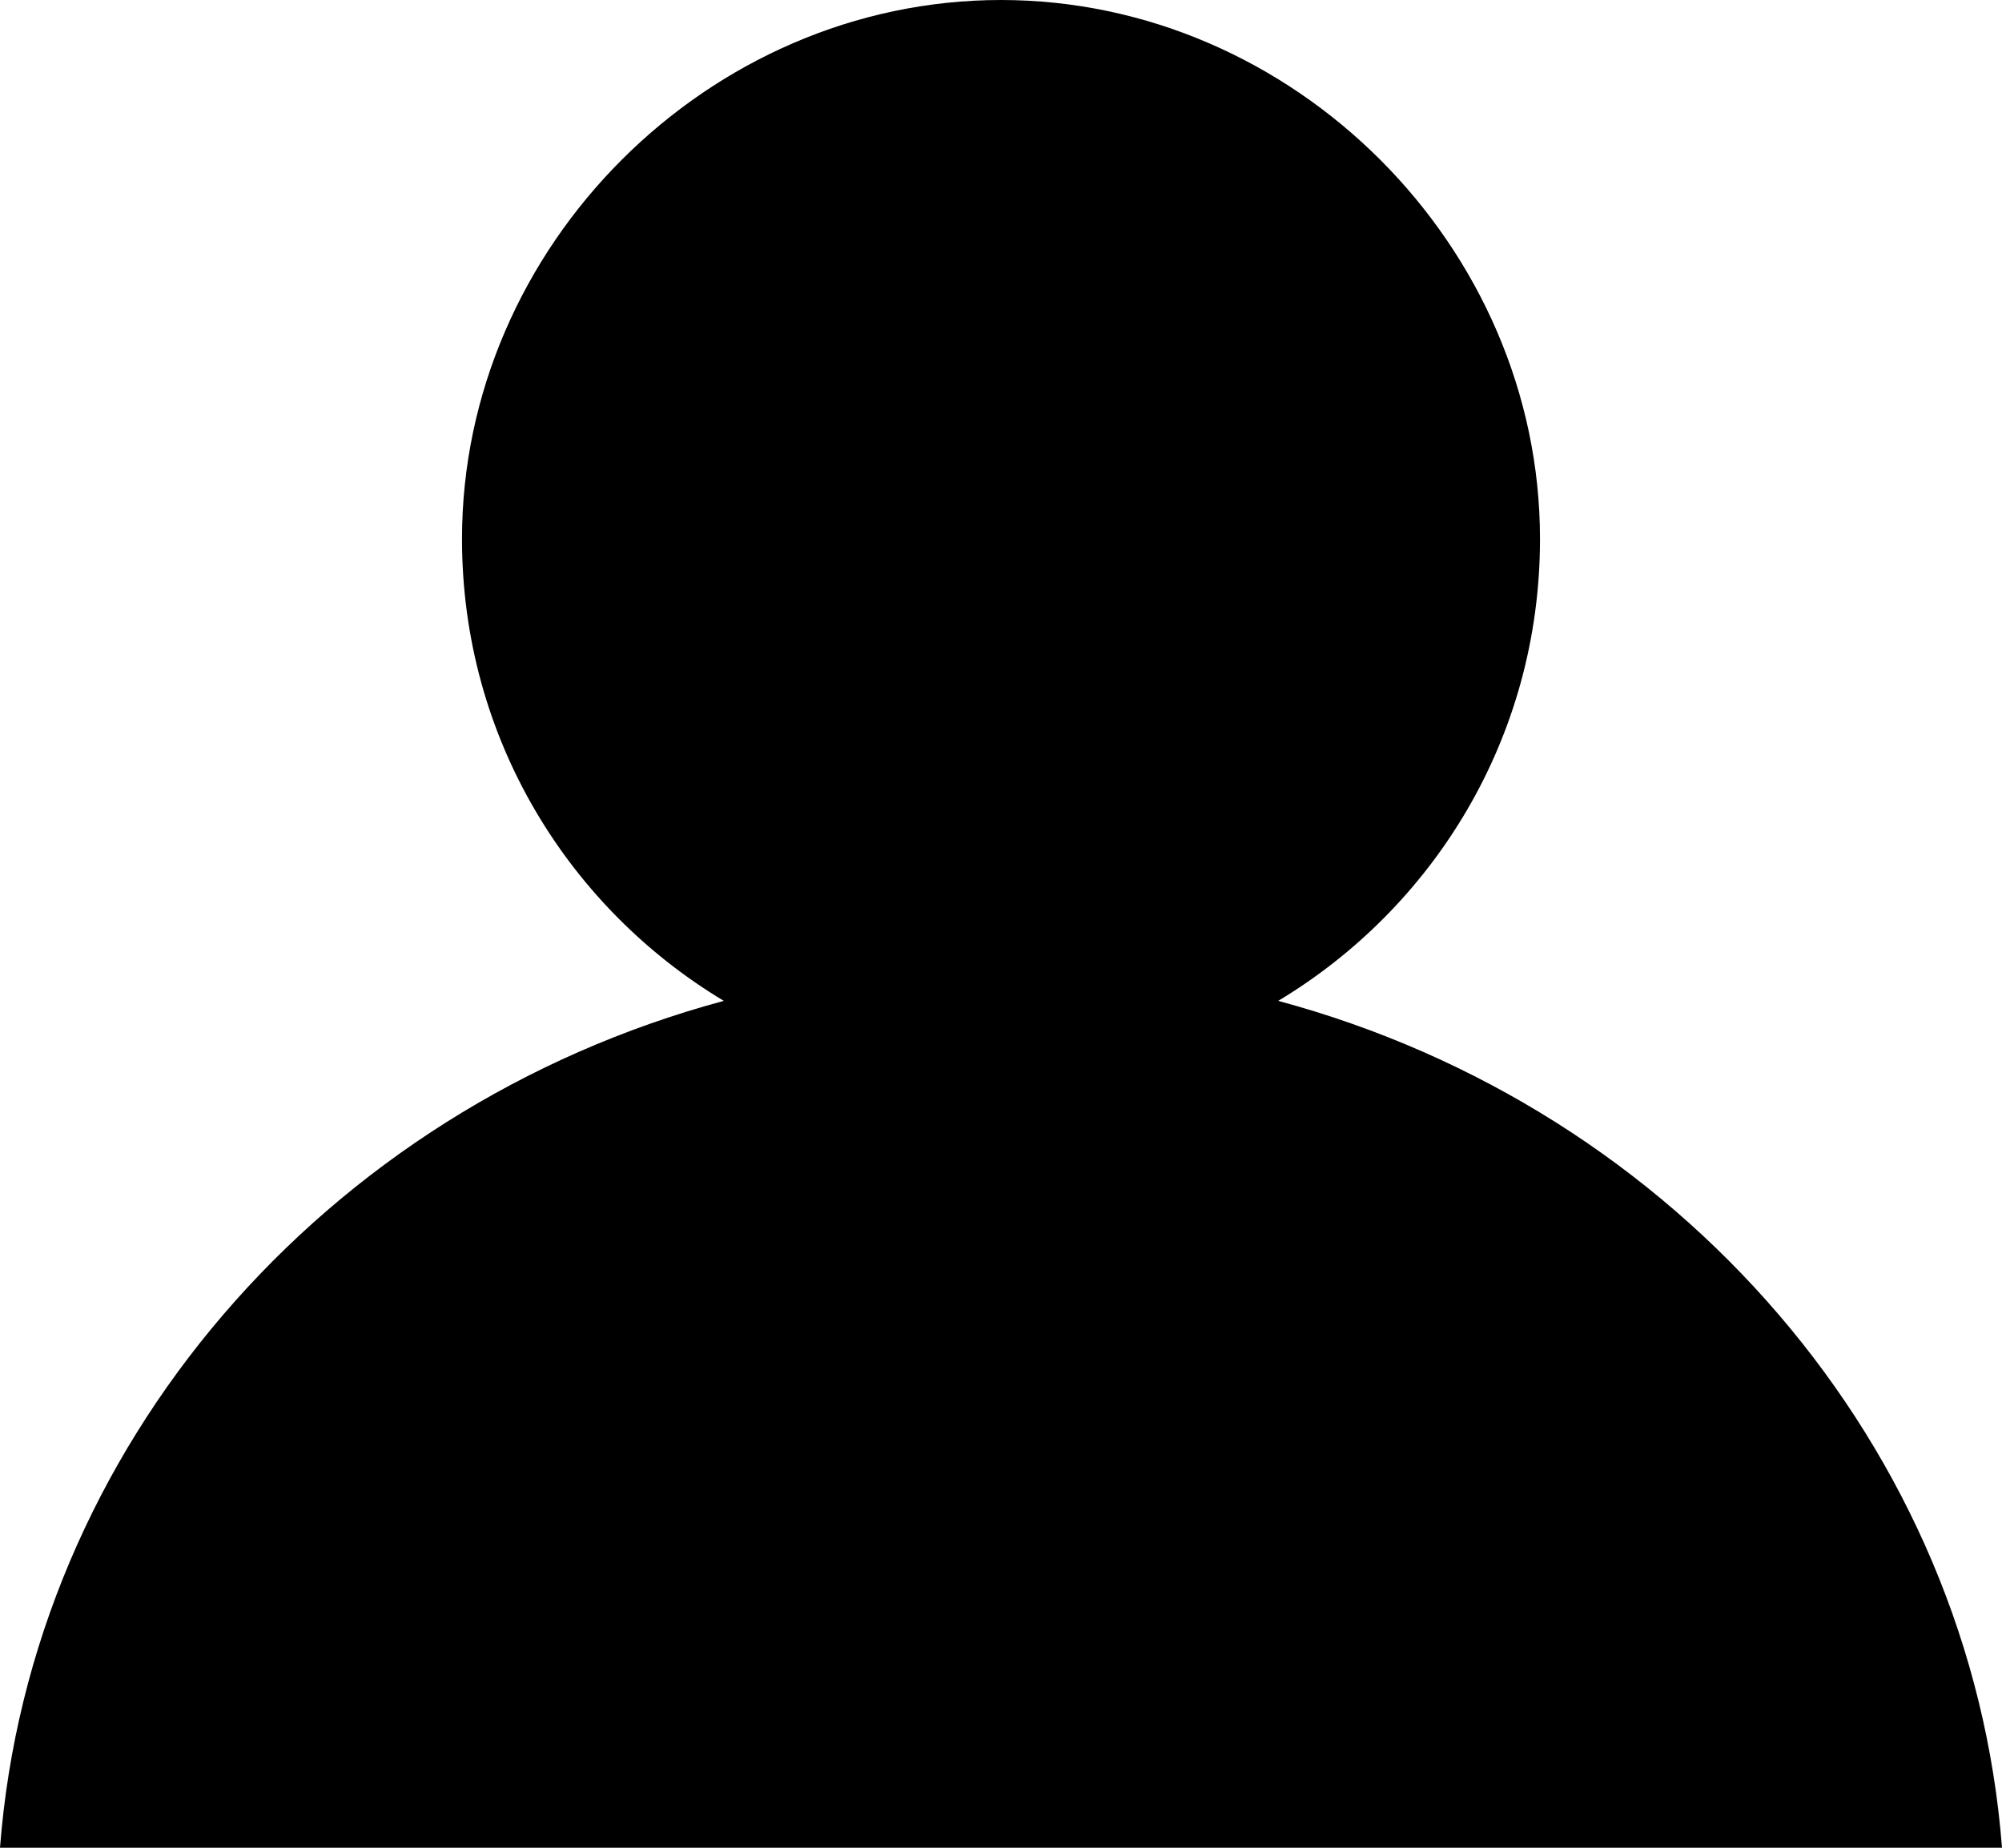
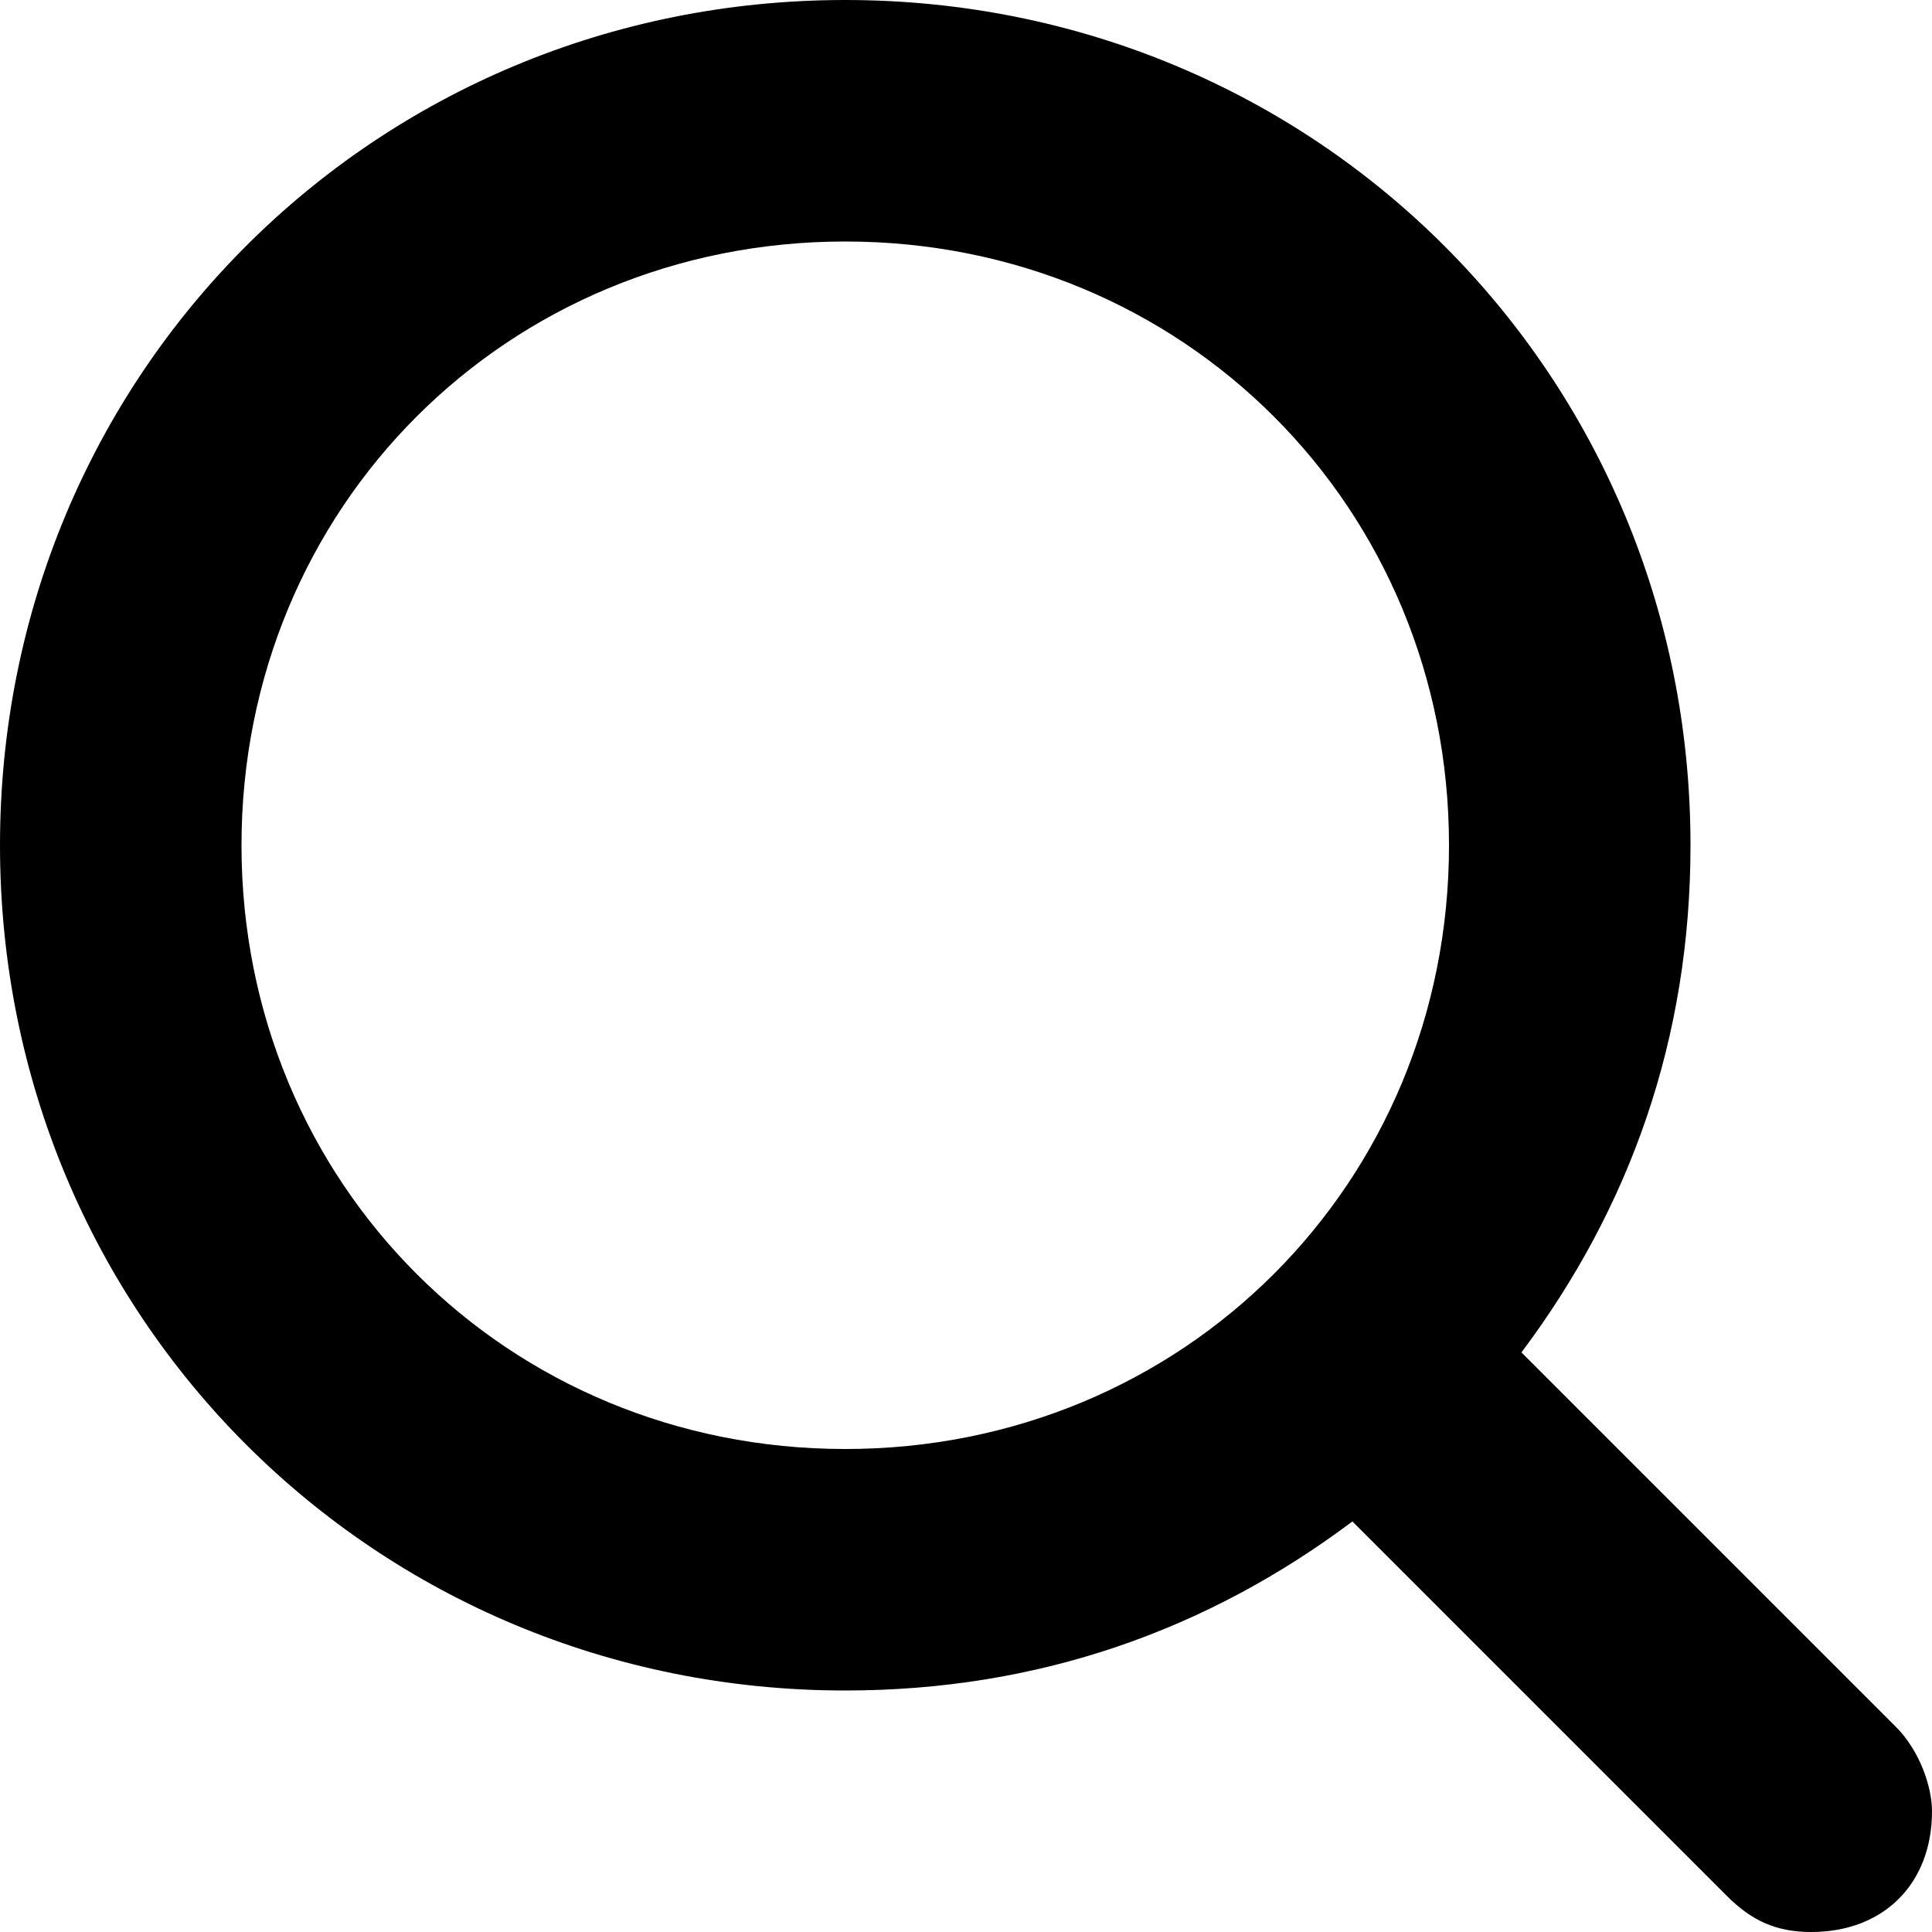
- <svg xmlns="http://www.w3.org/2000/svg" width="13" height="12" viewBox="0 0 13 12" fill="none">
-   <path d="M0 12H13C12.8 9.4 10.9 7.2 8.3 6.5C9.3 5.9 10 4.8 10 3.5C10 1.6 8.4 0 6.5 0C4.6 0 3 1.6 3 3.5C3 4.8 3.7 5.9 4.7 6.5C2.1 7.2 0.2 9.4 0 12Z" fill="black" />
+ <svg xmlns="http://www.w3.org/2000/svg" width="16" height="16" viewBox="0 0 16 16" fill="none">
+   <path d="M15.7 14.3L12.6 11.2C13.5 10 14 8.6 14 7C14 3.1 10.9 0 7 0C3.1 0 0 3.1 0 7C0 10.9 3.1 14 7 14C8.6 14 10 13.5 11.2 12.6L14.3 15.7C14.5 15.9 14.7 16 15 16C15.6 16 16 15.6 16 15C16 14.8 15.9 14.5 15.7 14.3ZM2 7C2 4.2 4.2 2 7 2C9.8 2 12 4.2 12 7C12 9.8 9.8 12 7 12C4.2 12 2 9.8 2 7Z" fill="black" />
</svg>
